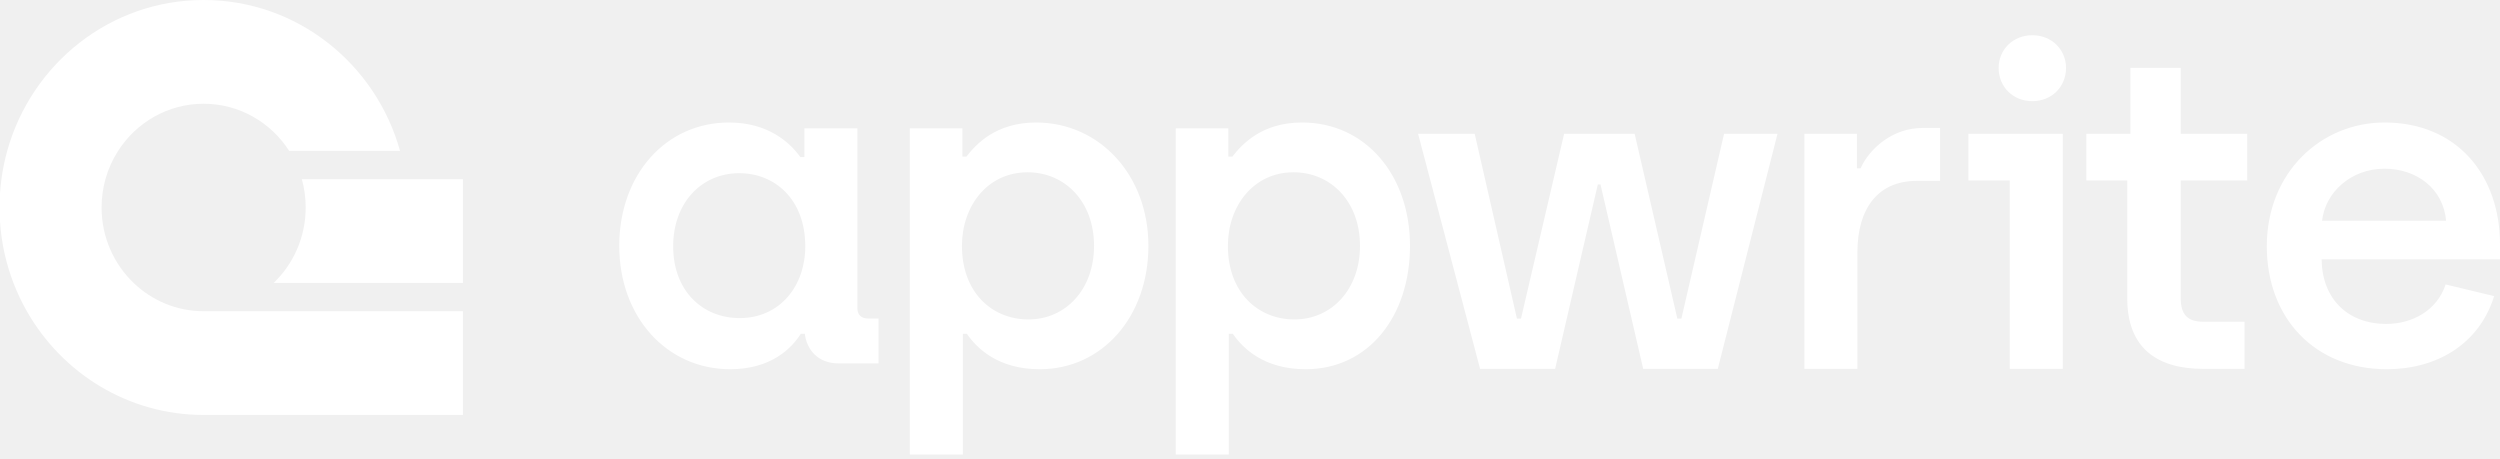
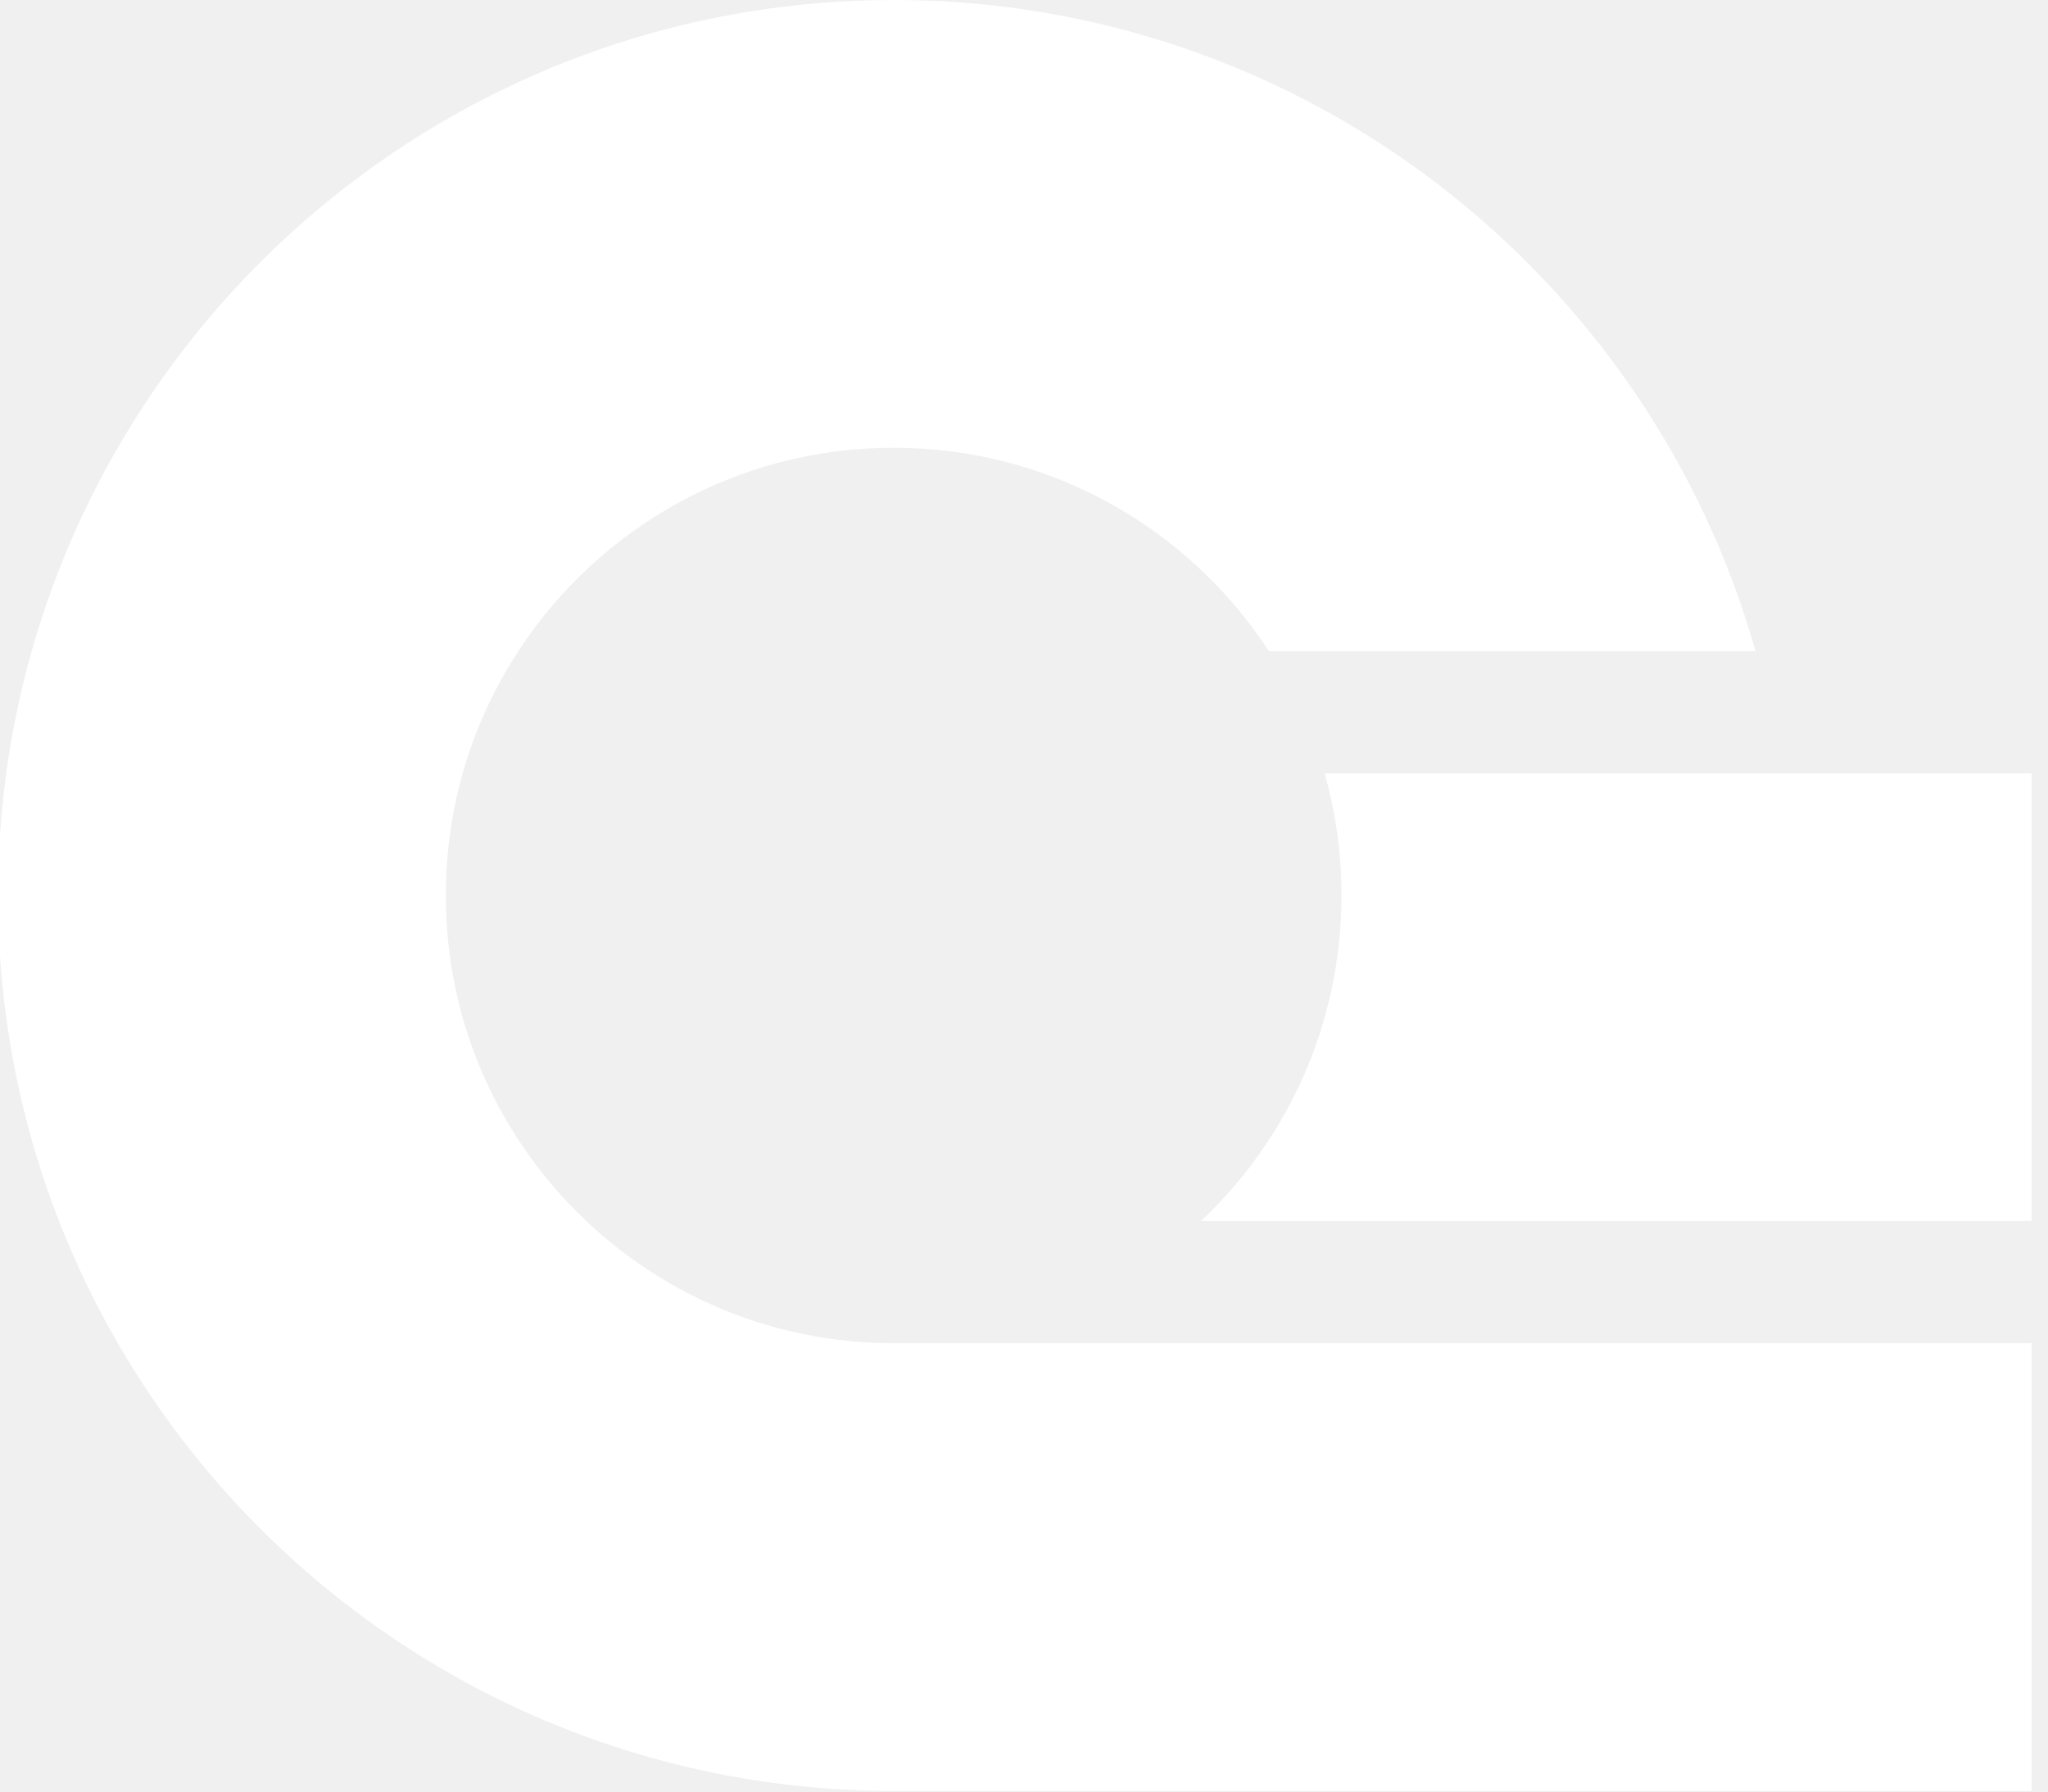
- <svg xmlns="http://www.w3.org/2000/svg" width="300" height="55" viewBox="0 0 300 55" fill="none">
-   <path d="M55.552 37.346V49.794H24.436C15.371 49.794 7.456 44.788 3.221 37.346C2.605 36.264 2.066 35.129 1.614 33.951C0.727 31.642 0.169 29.165 0 26.58V23.214C0.037 22.638 0.095 22.067 0.17 21.502C0.325 20.343 0.559 19.209 0.866 18.107C3.773 7.657 13.225 0 24.436 0C35.648 0 45.098 7.657 48.005 18.107H34.7C32.516 14.701 28.736 12.449 24.436 12.449C20.137 12.449 16.356 14.701 14.172 18.107C13.506 19.143 12.99 20.285 12.651 21.502C12.351 22.582 12.19 23.72 12.19 24.897C12.19 28.465 13.666 31.682 16.033 33.951C18.226 36.057 21.183 37.346 24.436 37.346H55.552Z" fill="white" />
-   <path d="M55.552 21.502V33.951H32.839C35.206 31.682 36.682 28.465 36.682 24.897C36.682 23.72 36.522 22.582 36.221 21.502H55.552Z" fill="white" />
-   <path fill-rule="evenodd" clip-rule="evenodd" d="M247.924 8.157C247.924 10.418 246.198 12.14 243.88 12.14C241.561 12.14 239.836 10.418 239.836 8.157C239.836 5.95 241.561 4.227 243.88 4.227C246.198 4.227 247.924 5.95 247.924 8.157ZM269.343 44.263H264.382C258.882 44.263 255.27 41.786 255.27 35.811V21.653H250.363V16.055H255.647V8.142H261.686V16.055H269.666V21.653H261.686V35.757C261.686 37.749 262.495 38.61 264.436 38.61H269.343V44.263ZM96.094 40.055C95.015 41.777 92.535 44.307 87.628 44.307C80.025 44.307 74.31 38.063 74.31 29.504C74.31 20.945 79.918 14.7 87.466 14.7C92.211 14.7 94.799 17.122 96.04 18.845H96.525V15.4H102.887V36.986C102.887 37.74 103.319 38.224 104.181 38.224H105.422V43.608H100.623C98.088 43.608 96.794 41.885 96.579 40.055H96.094ZM80.78 29.558C80.78 34.887 84.285 38.171 88.76 38.171C93.559 38.171 96.633 34.349 96.633 29.558C96.633 23.959 93.02 20.783 88.707 20.783C84.177 20.783 80.78 24.336 80.78 29.558ZM115.541 54.545H109.178V15.4H115.487V18.791H115.972C117.104 17.338 119.477 14.7 124.329 14.7C131.932 14.7 137.809 20.998 137.809 29.504C137.809 37.955 132.31 44.307 124.761 44.307C119.746 44.307 117.212 41.777 116.026 40.055H115.541V54.545ZM115.433 29.504C115.433 35.102 119.045 38.332 123.413 38.332C127.888 38.332 131.285 34.725 131.285 29.504C131.285 24.174 127.78 20.675 123.305 20.675C118.506 20.675 115.433 24.713 115.433 29.504ZM141.092 54.545H147.455V40.055H147.94C149.126 41.777 151.661 44.307 156.675 44.307C164.224 44.307 169.2 37.955 169.2 29.504C169.2 20.998 163.847 14.7 156.244 14.7C151.391 14.7 149.019 17.338 147.886 18.791H147.401V15.4H141.092V54.545ZM155.327 38.332C150.96 38.332 147.347 35.102 147.347 29.504C147.347 24.713 150.421 20.675 155.219 20.675C159.695 20.675 163.199 24.174 163.199 29.504C163.199 34.725 159.803 38.332 155.327 38.332ZM186.615 44.263H177.61L170.169 16.055H176.963L182.032 38.233H182.517L187.693 16.055H196.158L201.281 38.233H201.766L206.888 16.055H213.301L206.134 44.263H197.183L192.061 22.138H191.737L186.615 44.263ZM216.524 44.263H222.887V30.32C222.887 24.991 225.367 21.707 230.004 21.707H232.808V15.355H230.705C227.093 15.355 224.343 17.831 223.264 20.2H222.833V16.055H216.524V44.263ZM286.412 44.307C292.289 44.307 297.466 41.401 299.299 35.533L293.476 34.133C292.451 37.255 289.486 38.87 286.358 38.87C281.721 38.87 278.648 35.856 278.594 31.119H300V29.342C300 20.945 294.77 14.7 286.143 14.7C278.54 14.7 272.016 20.675 272.016 29.558C272.016 38.171 277.785 44.307 286.412 44.307ZM278.648 26.489C279.025 23.098 282.099 20.245 286.143 20.245C290.025 20.245 293.206 22.667 293.53 26.489H278.648ZM241.171 44.263H247.534V16.055H236.211V21.653H241.171V44.263Z" fill="white" />
+ <svg xmlns="http://www.w3.org/2000/svg" class="u-max-width-100-percent" width="112" height="98" viewBox="0 0 112 98" fill="none">
+   <path d="M111.1 73.473V97.964H48.871C30.741 97.964 14.911 88.114 6.441 73.473C5.21 71.344 4.132 69.111 3.228 66.793C1.454 62.252 0.338 57.378 0 52.293V45.671C0.073 44.538 0.189 43.413 0.341 42.303C0.65 40.023 1.118 37.792 1.732 35.623C7.545 15.064 26.448 0 48.871 0C71.293 0 90.194 15.064 96.007 35.623H69.398C65.03 28.922 57.469 24.491 48.871 24.491C40.272 24.491 32.711 28.922 28.343 35.623C27.011 37.66 25.978 39.907 25.301 42.303C24.7 44.427 24.38 46.666 24.38 48.982C24.38 56.002 27.332 62.33 32.065 66.793C36.452 70.937 42.365 73.473 48.871 73.473H111.1Z" fill="white" />
+   <path d="M111.1 42.303V66.794H65.676C70.409 62.33 73.362 56.002 73.362 48.982C73.362 46.667 73.041 44.427 72.44 42.303H111.1Z" fill="white" />
</svg>
